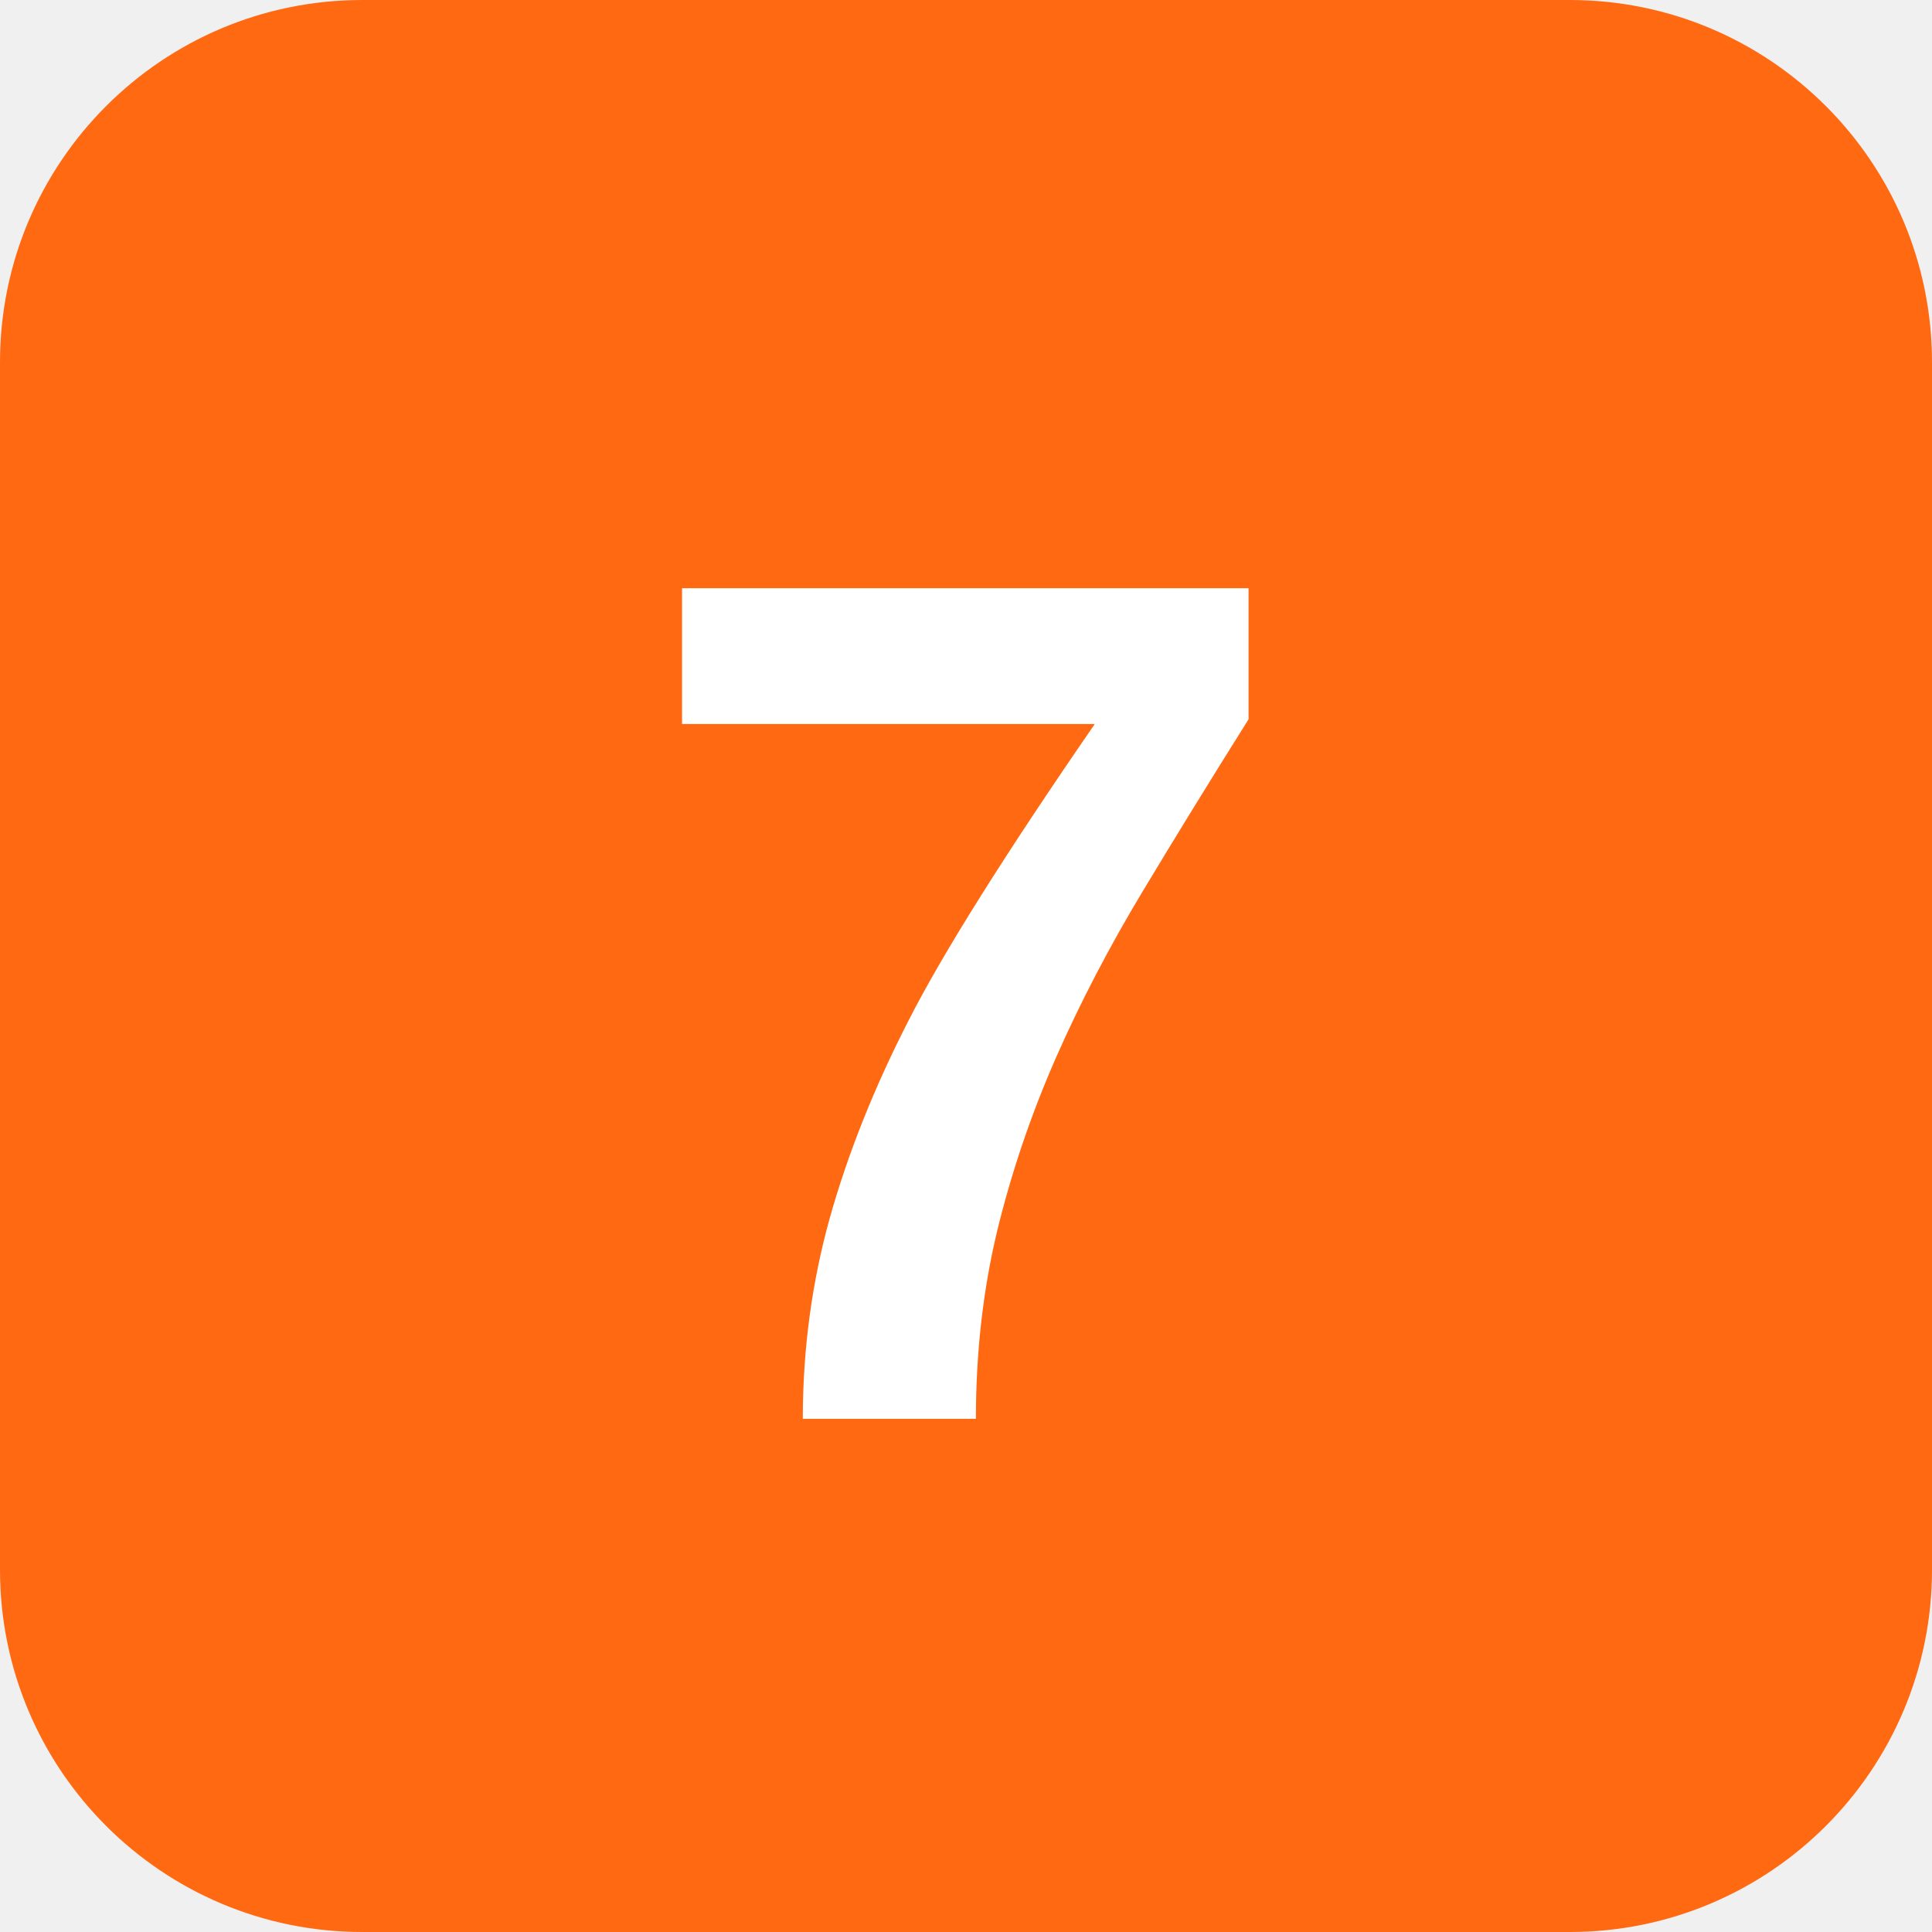
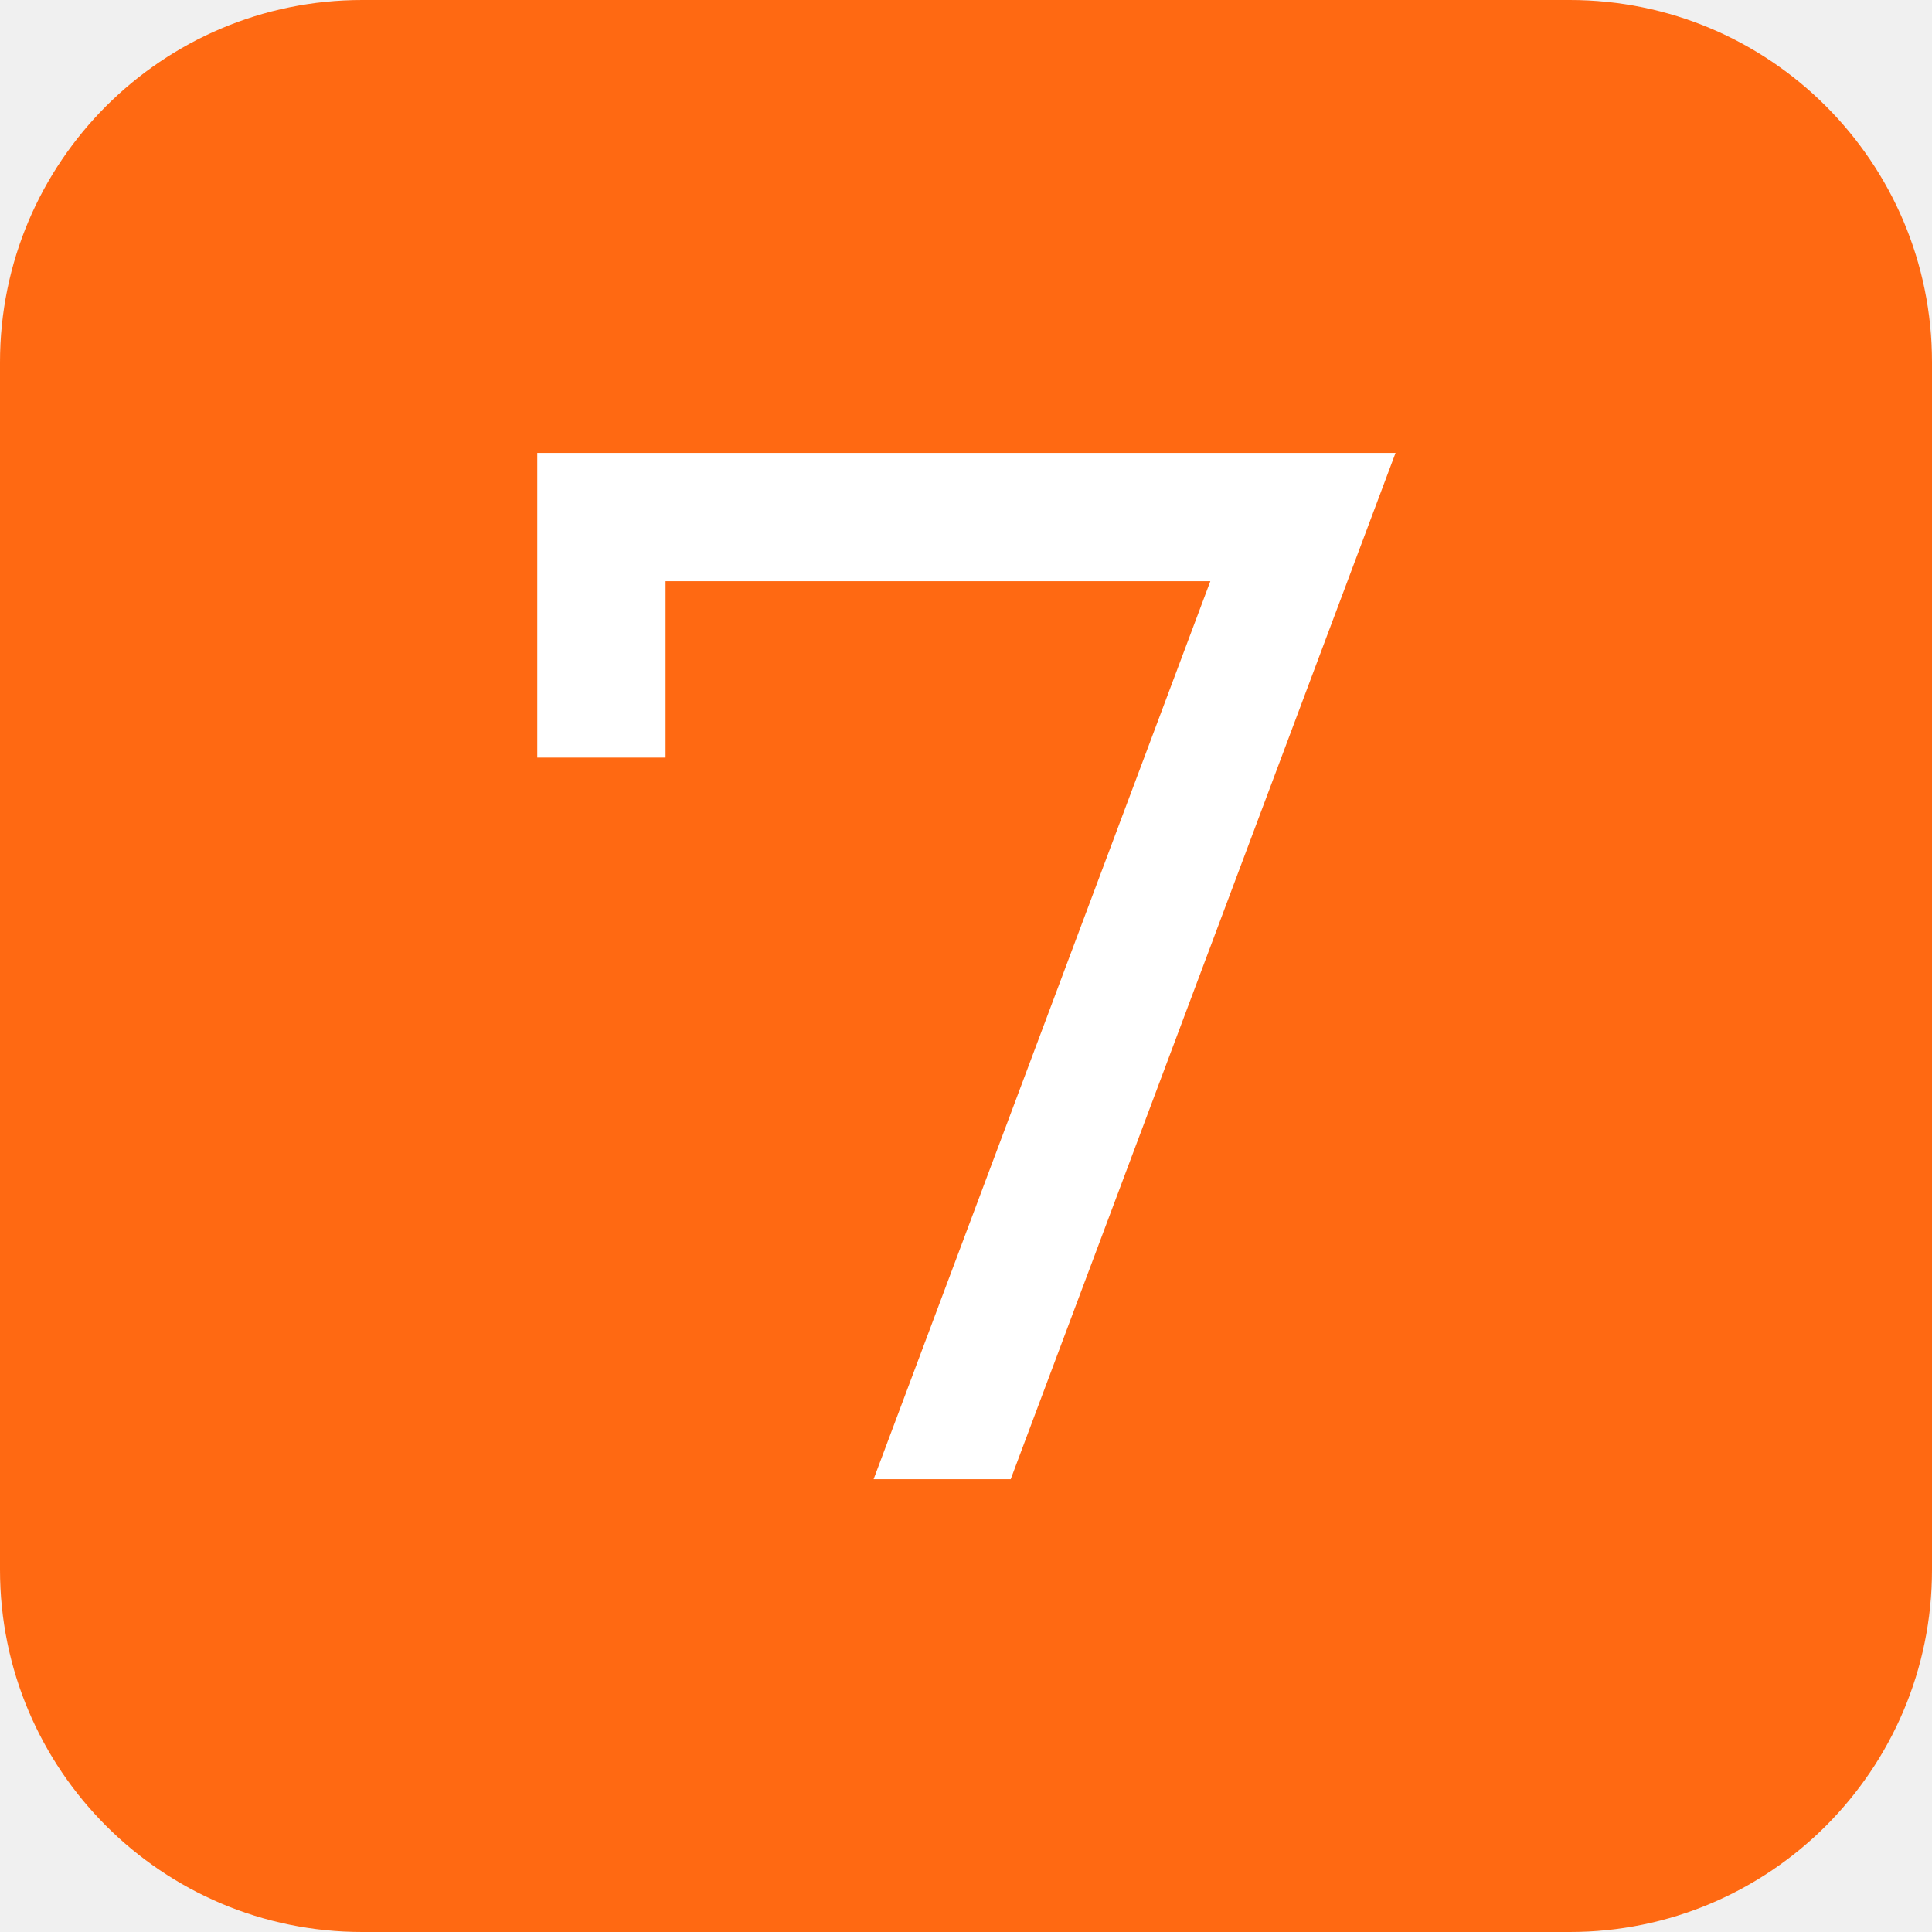
- <svg xmlns="http://www.w3.org/2000/svg" viewBox="0 0 64 64" width="64" height="64">
+ <svg xmlns="http://www.w3.org/2000/svg" viewBox="0 0 64 64" width="64" height="64" role="img" aria-label="OS/7">
  <rect width="64" height="64" rx="12" fill="#ff6912" />
-   <text x="32" y="47" text-anchor="middle" font-family="Segoe UI, system-ui, -apple-system, Helvetica Neue, Arial, sans-serif" font-size="40" font-weight="600" fill="#ffffff">7</text>
+   <path transform="translate(-65.07, 9.16) scale(0.664)" fill="#ffffff" d="M 124.8 24            L 124.8 8.8            L 167.62 8.8            L 148.42 60            L 141.58 60            L 158.38 15.2            L 131.2 15.2            L 131.2 24 Z" />
</svg>
